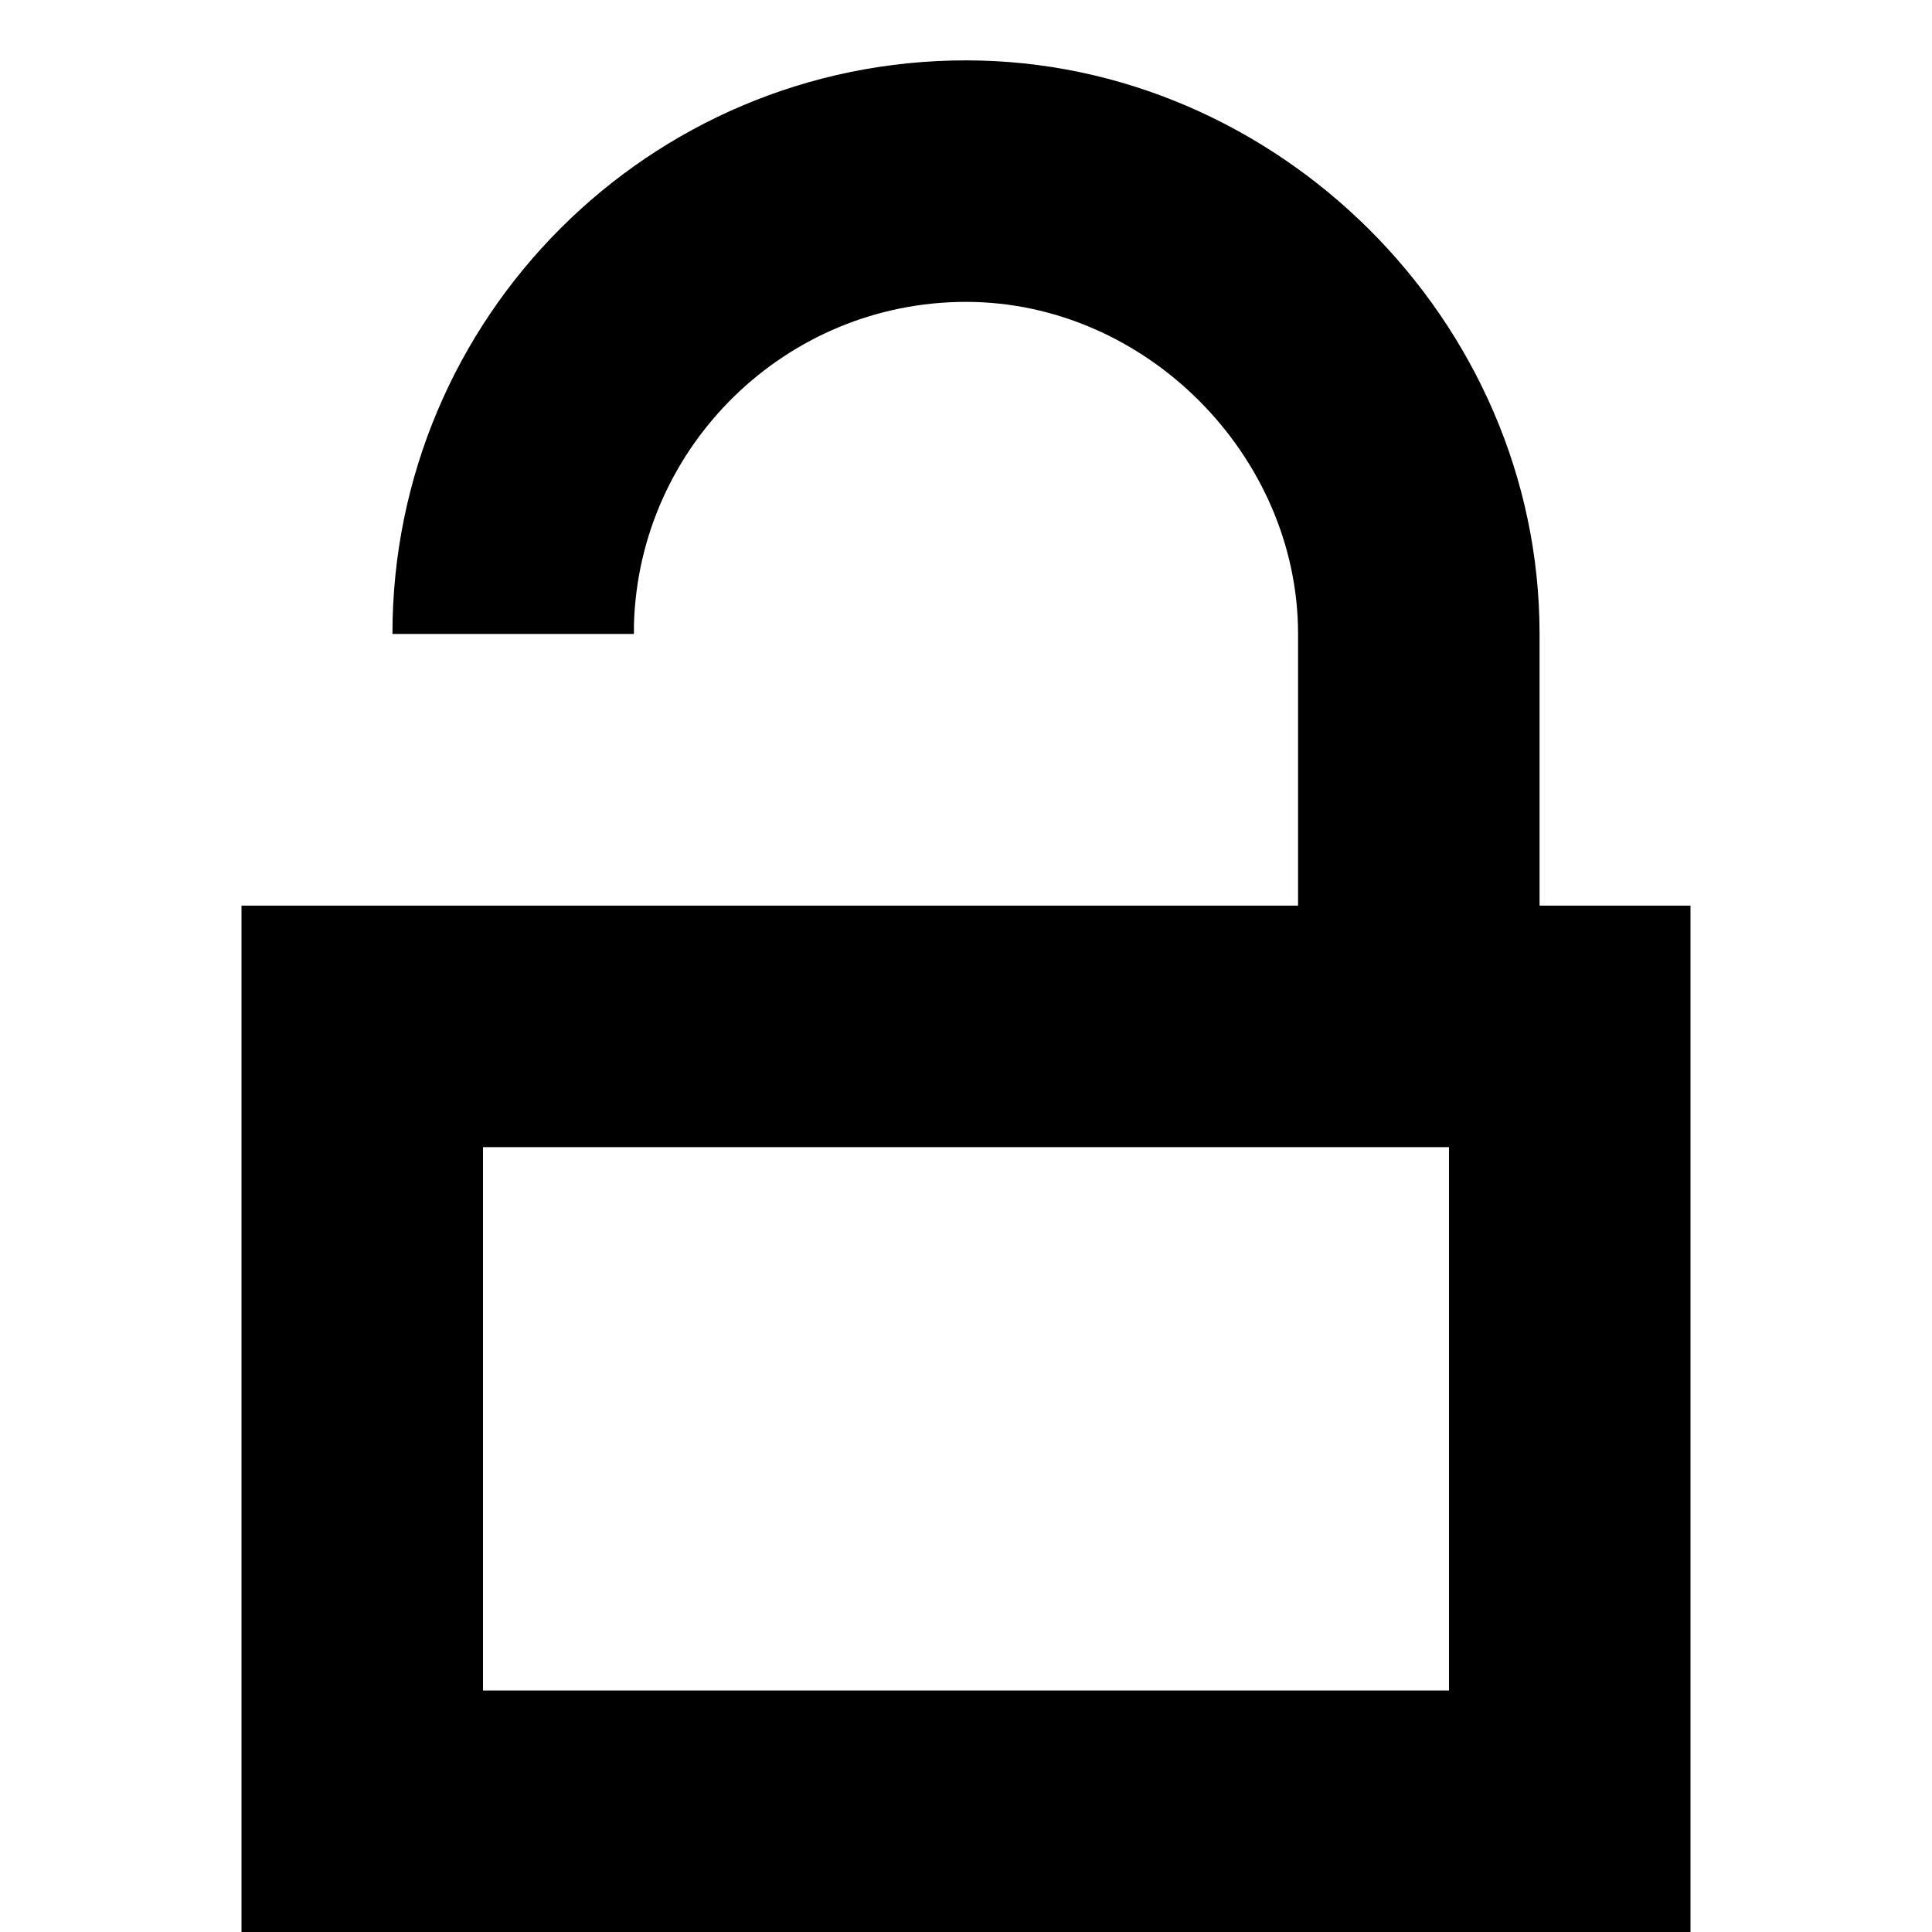
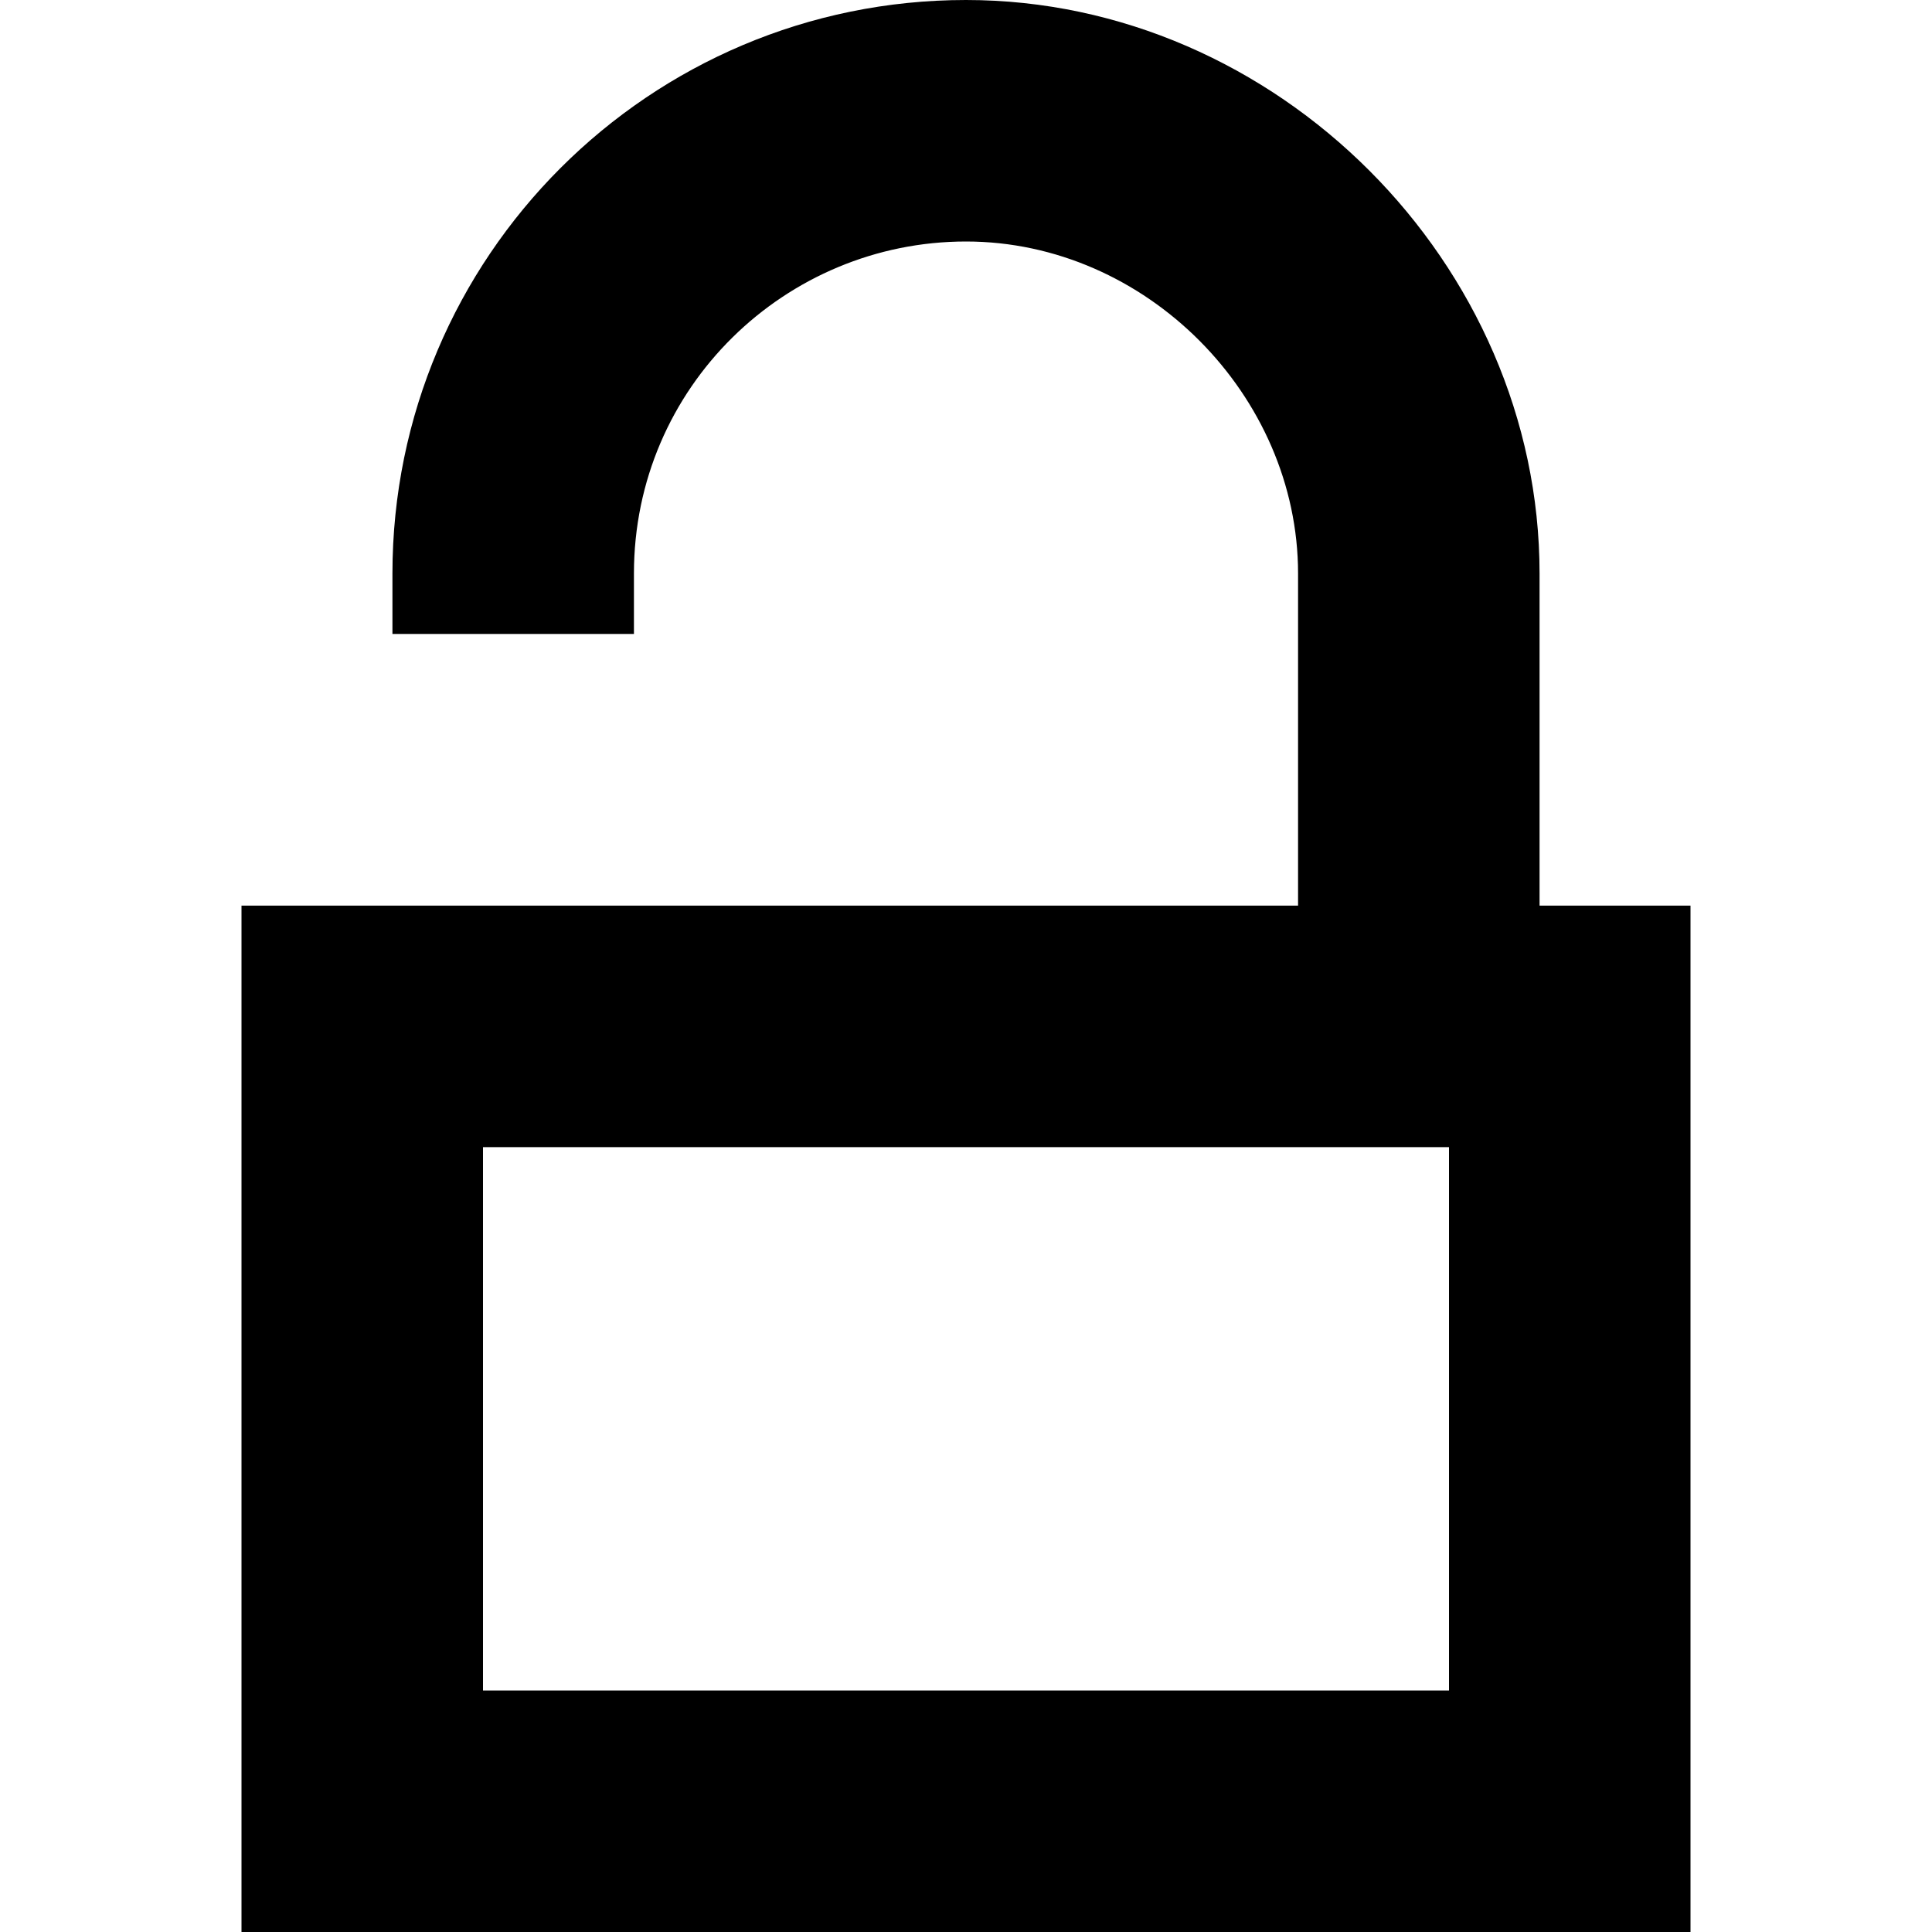
<svg xmlns="http://www.w3.org/2000/svg" width="64px" height="64px" viewBox="0 0 64 64" version="1.1">
-   <path d="M32,2 C42.29,2 51,10.61 51,21 L51,30 L56,30 L56,64 L8,64 L8,30 L43,30 L43,21 C43,15.1 37.96,10 32,10 C26.03,10 21.16,14.78 21,20.7 L21,21 L13,21 C13,10.51 21.51,2 32,2 Z M48,38 L16,38 L16,56 L48,56 L48,38 Z" fill="#000000" fill-rule="nonzero" />
+   <path d="M32,0 C42.292,0 51,8.731 51,19 L51,30 L56,30 L56,64 L8,64 L8,30 L43,30 L43,19 C43,13.101 37.963,8 32,8 C26.026,8 21,12.820 21,19 L21,21 L13,21 L13,19 C13,8.512 21.512,0 32,0 Z M48,38 L16,38 L16,56 L48,56 L48,38 Z" fill="#000000" fill-rule="nonzero" />
</svg>
